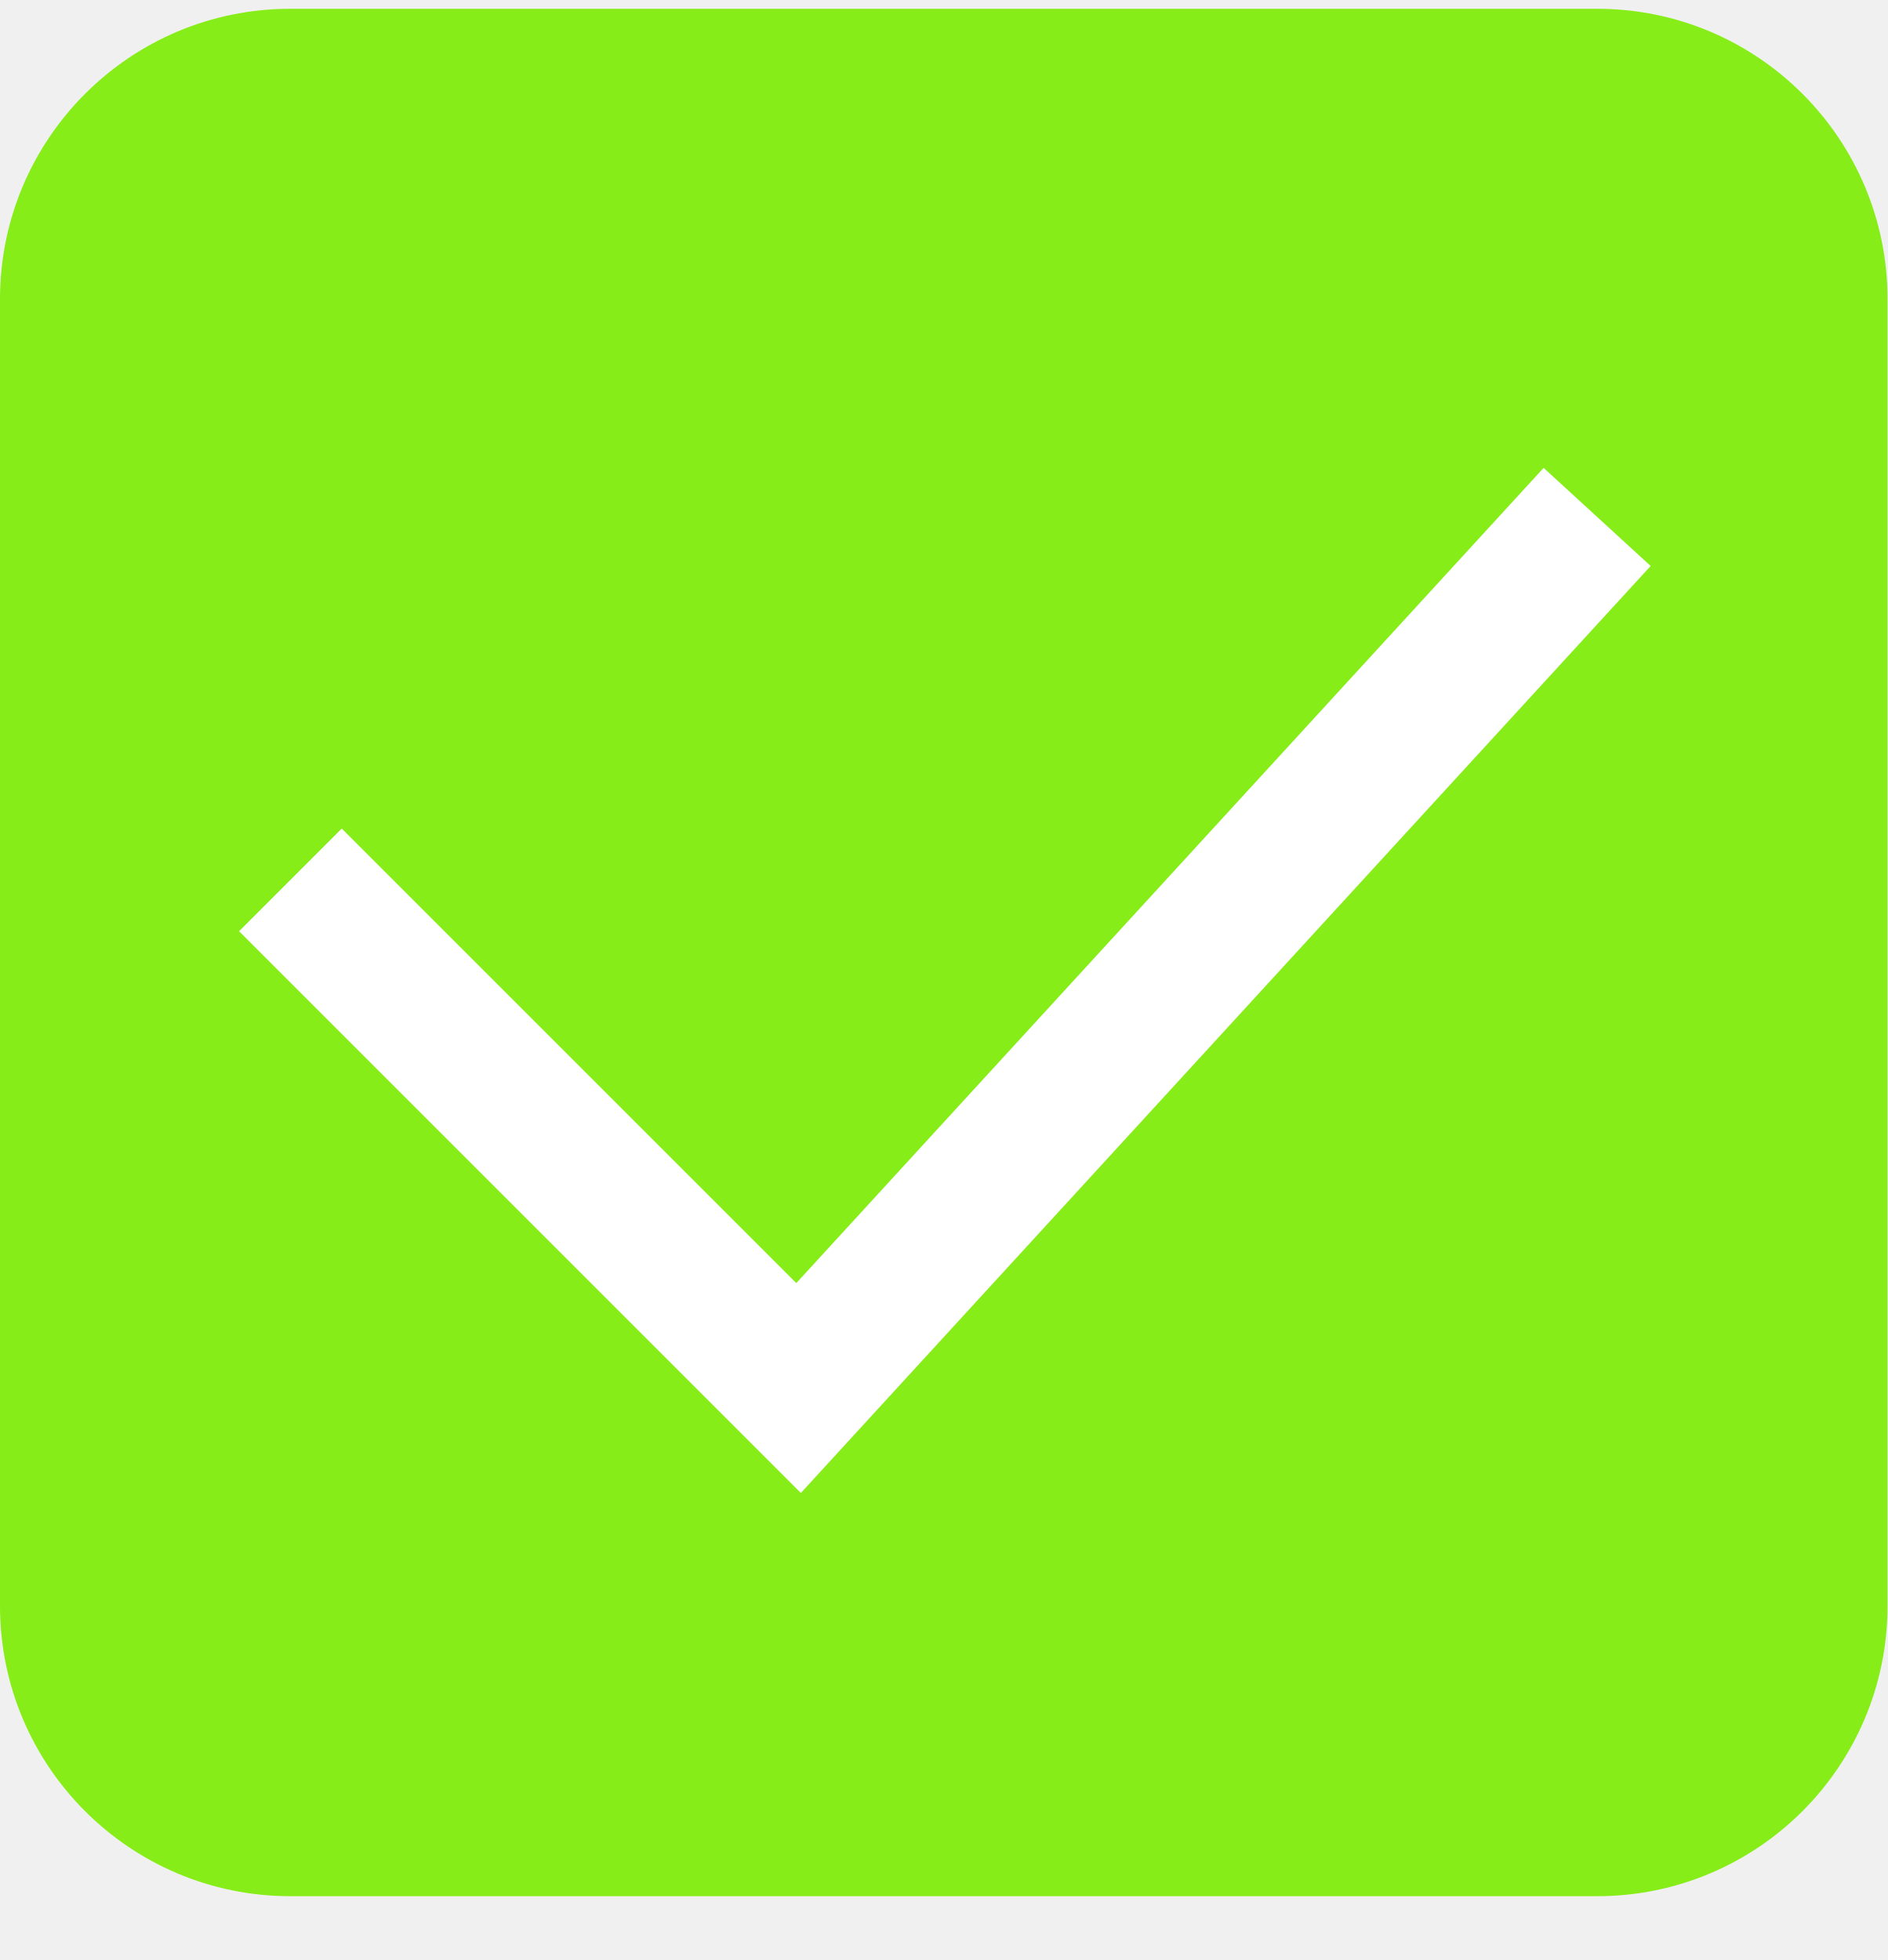
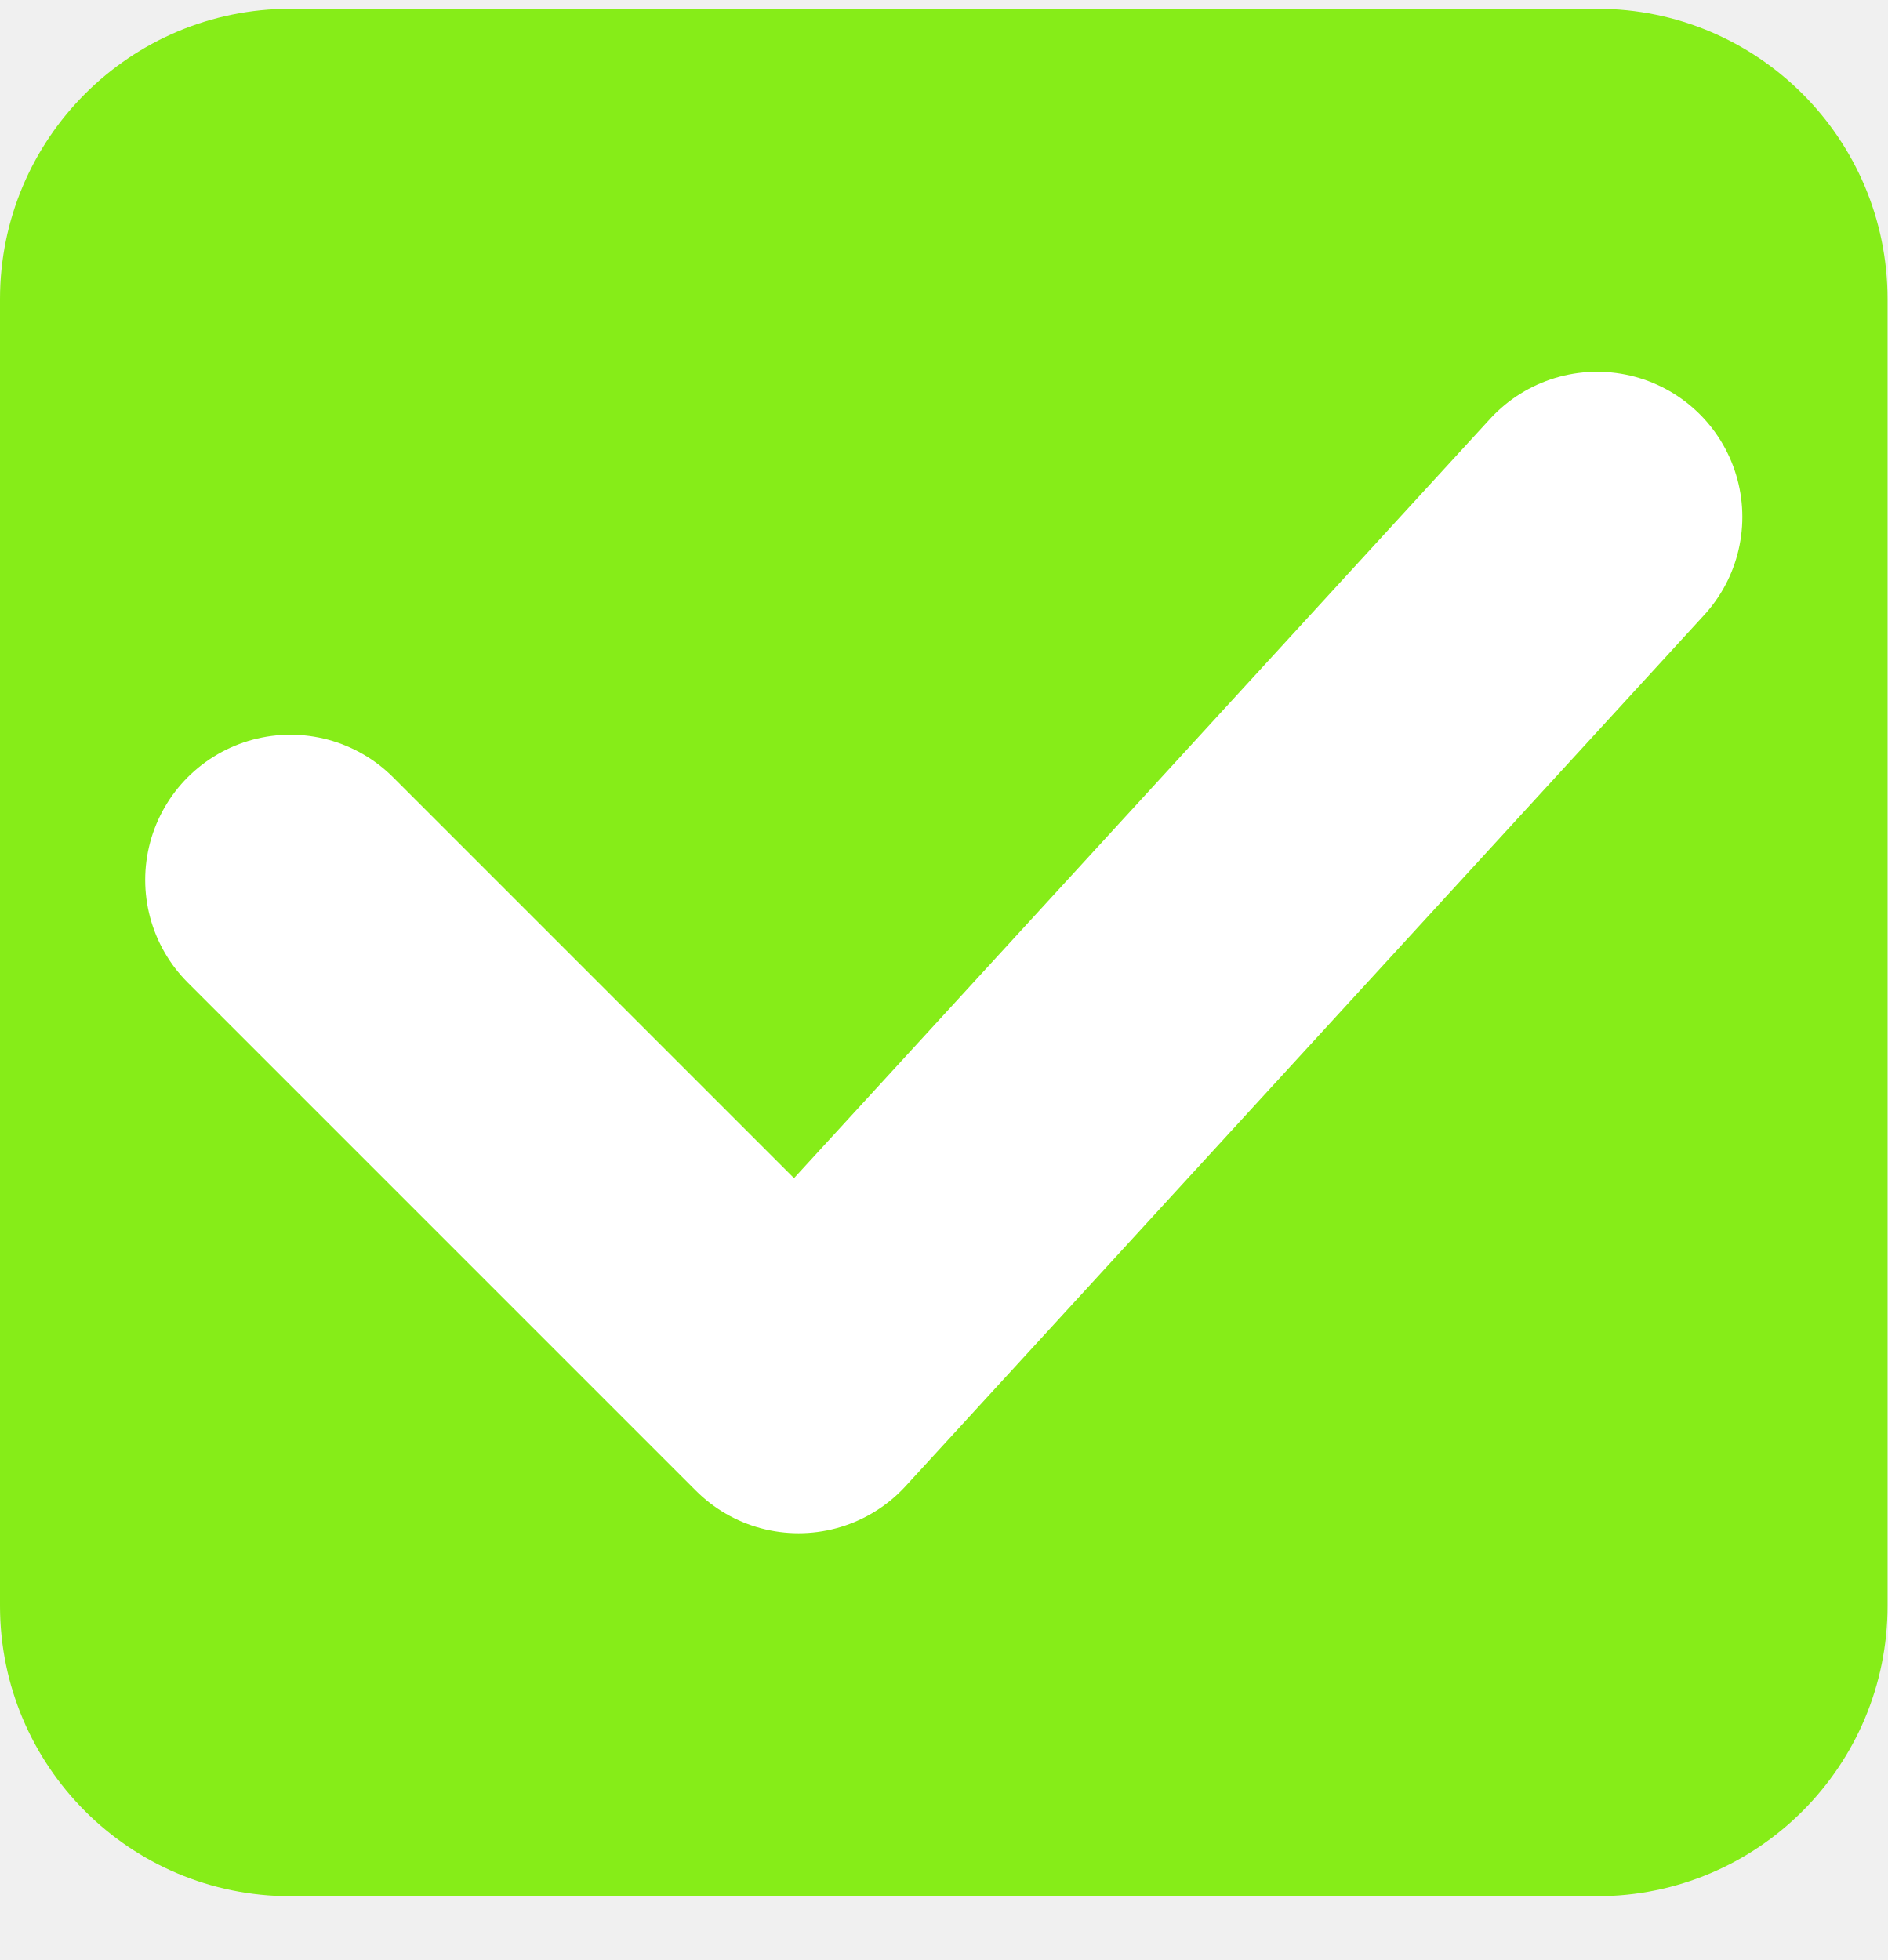
- <svg xmlns="http://www.w3.org/2000/svg" width="26" height="27" viewBox="0 0 26 27" fill="none">
-   <rect y="0.121" width="26" height="26" rx="4" fill="#86ed18" />
-   <path d="M4 12.121L11 19.121L22 7.121" stroke="white" stroke-width="2" />
+ <svg xmlns="http://www.w3.org/2000/svg" width="26" height="27" viewBox="0 0 26 27" fill="none" version="1.1" id="svg6">
+   <defs id="defs10" />
+   <rect y="0.121" width="26" height="26" rx="4" fill="#86ed18" id="rect2" />
+   <path d="M4 12.121L11 19.121L22 7.121" stroke="white" stroke-width="2" id="path4" style="stroke-width:4;stroke-miterlimit:4;stroke-dasharray:none;stroke-linecap:round;stroke-linejoin:round" />
</svg>
